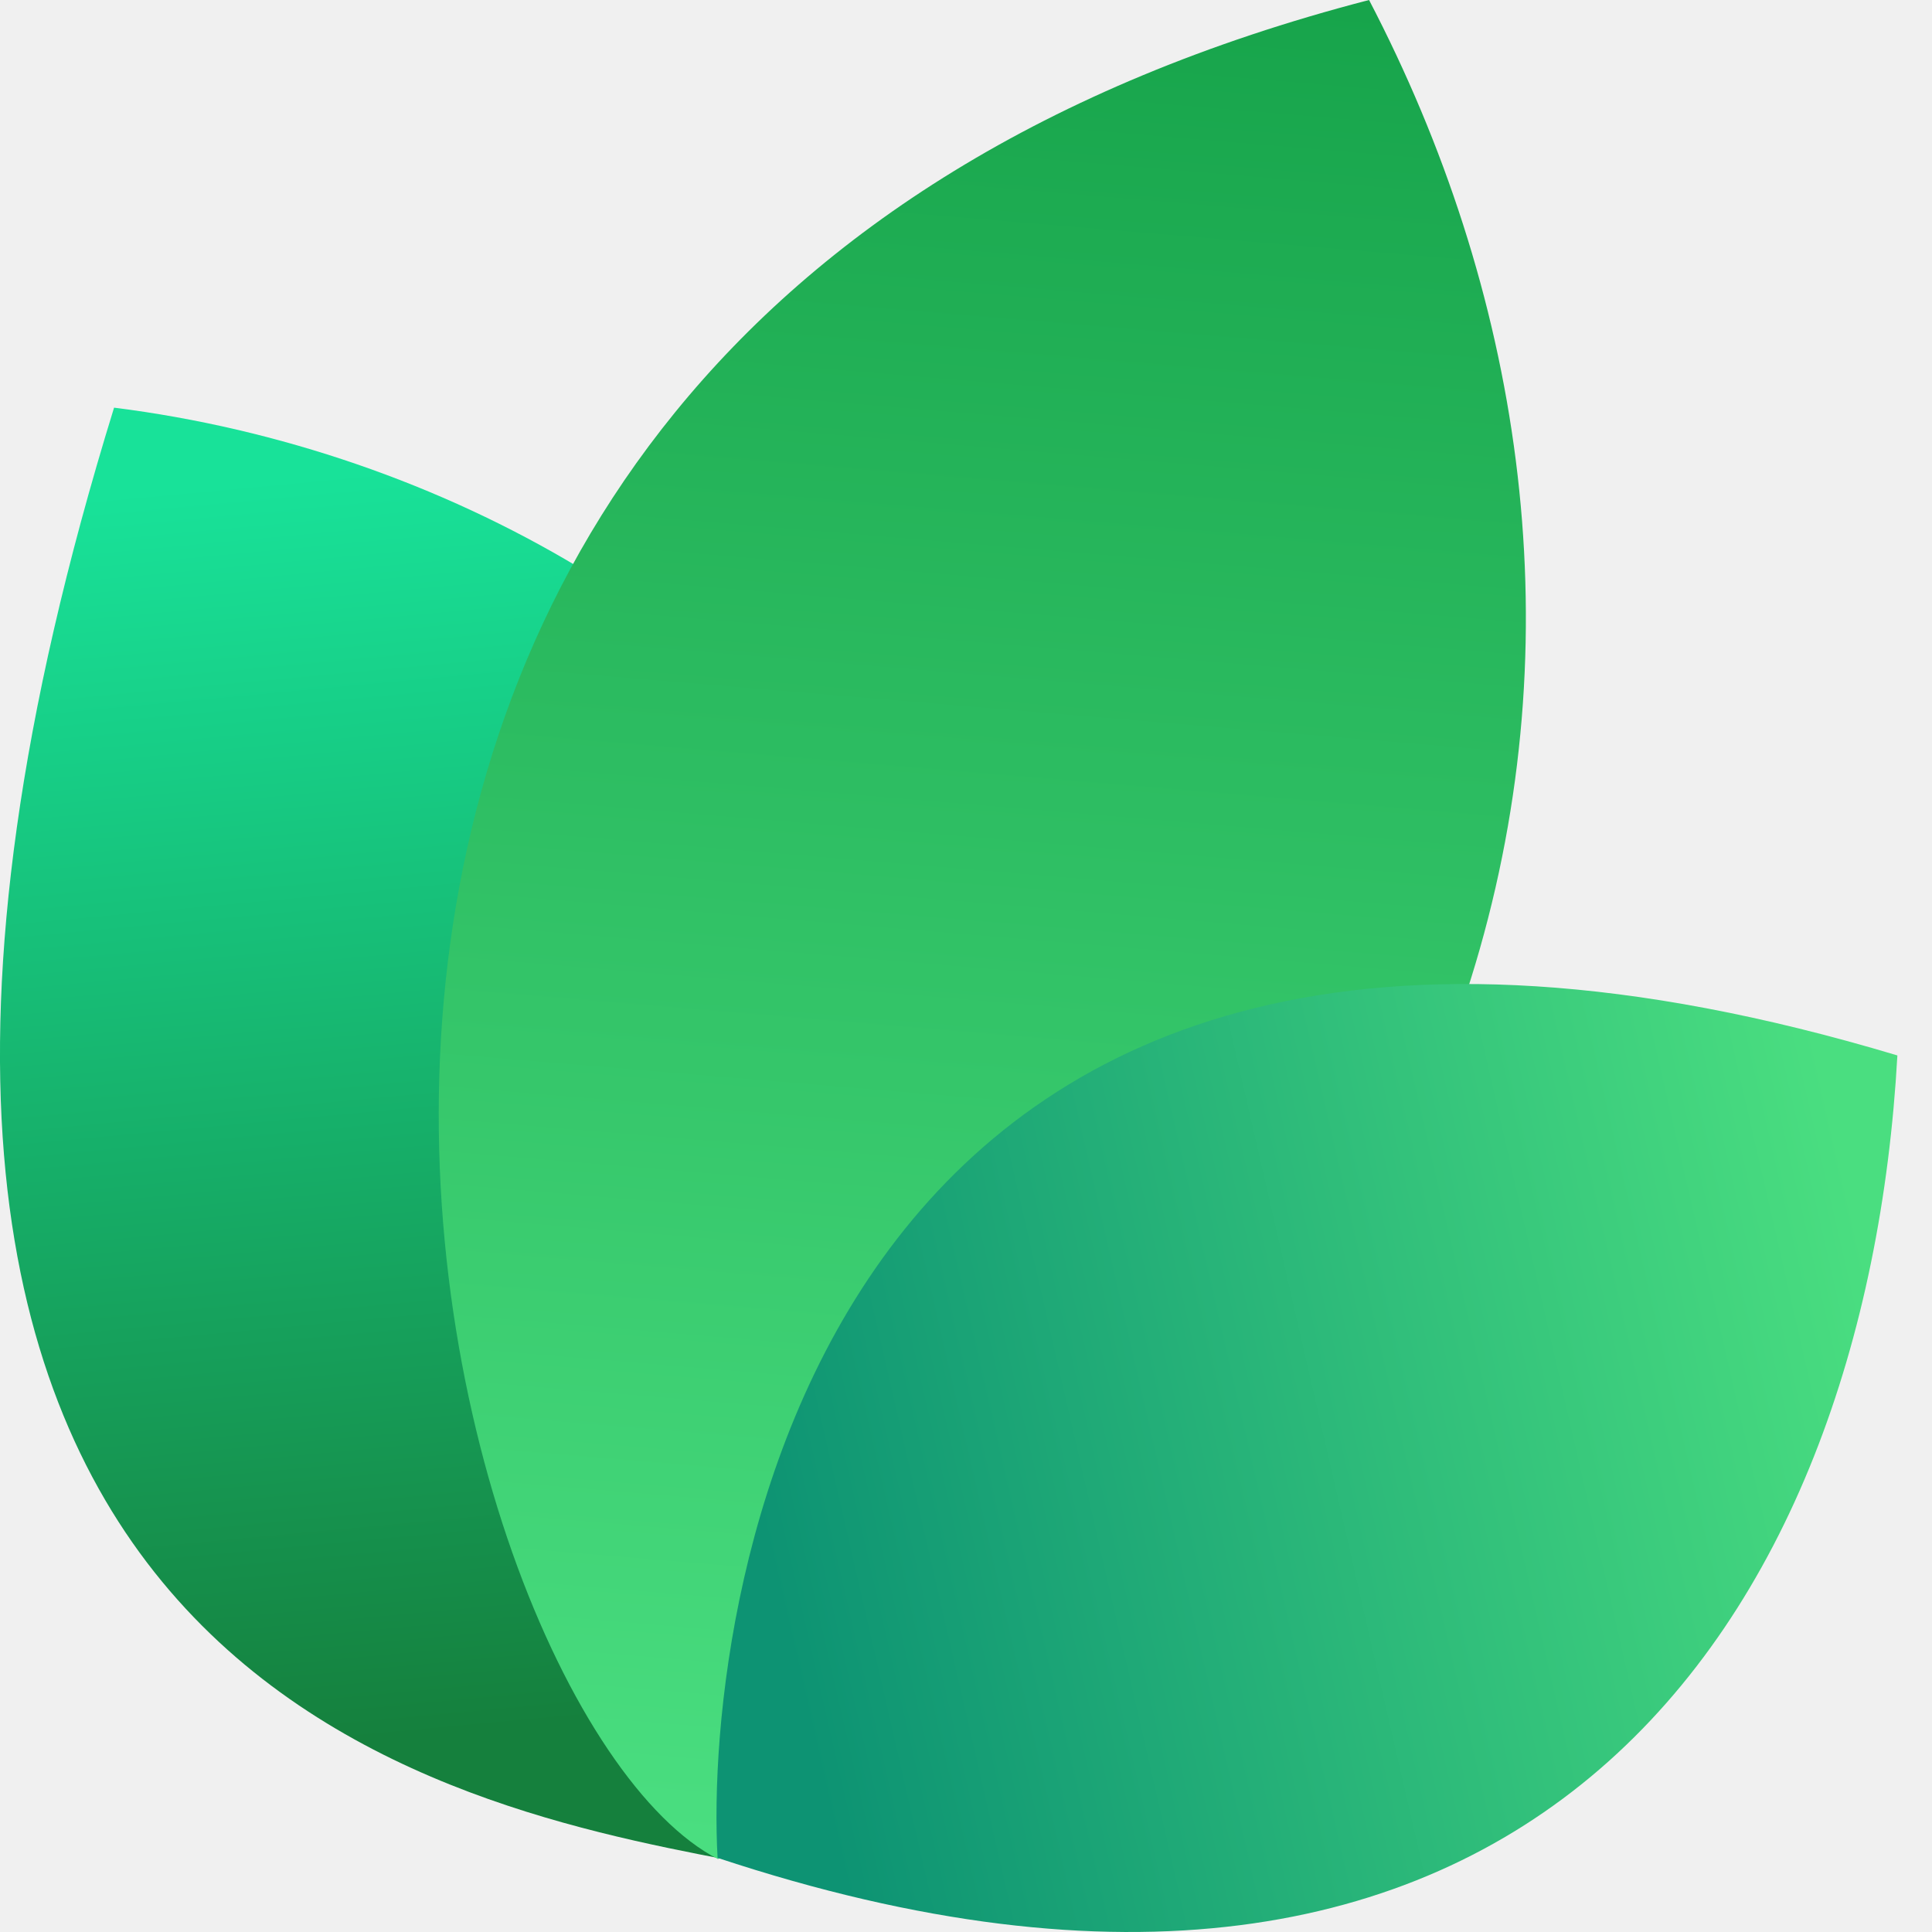
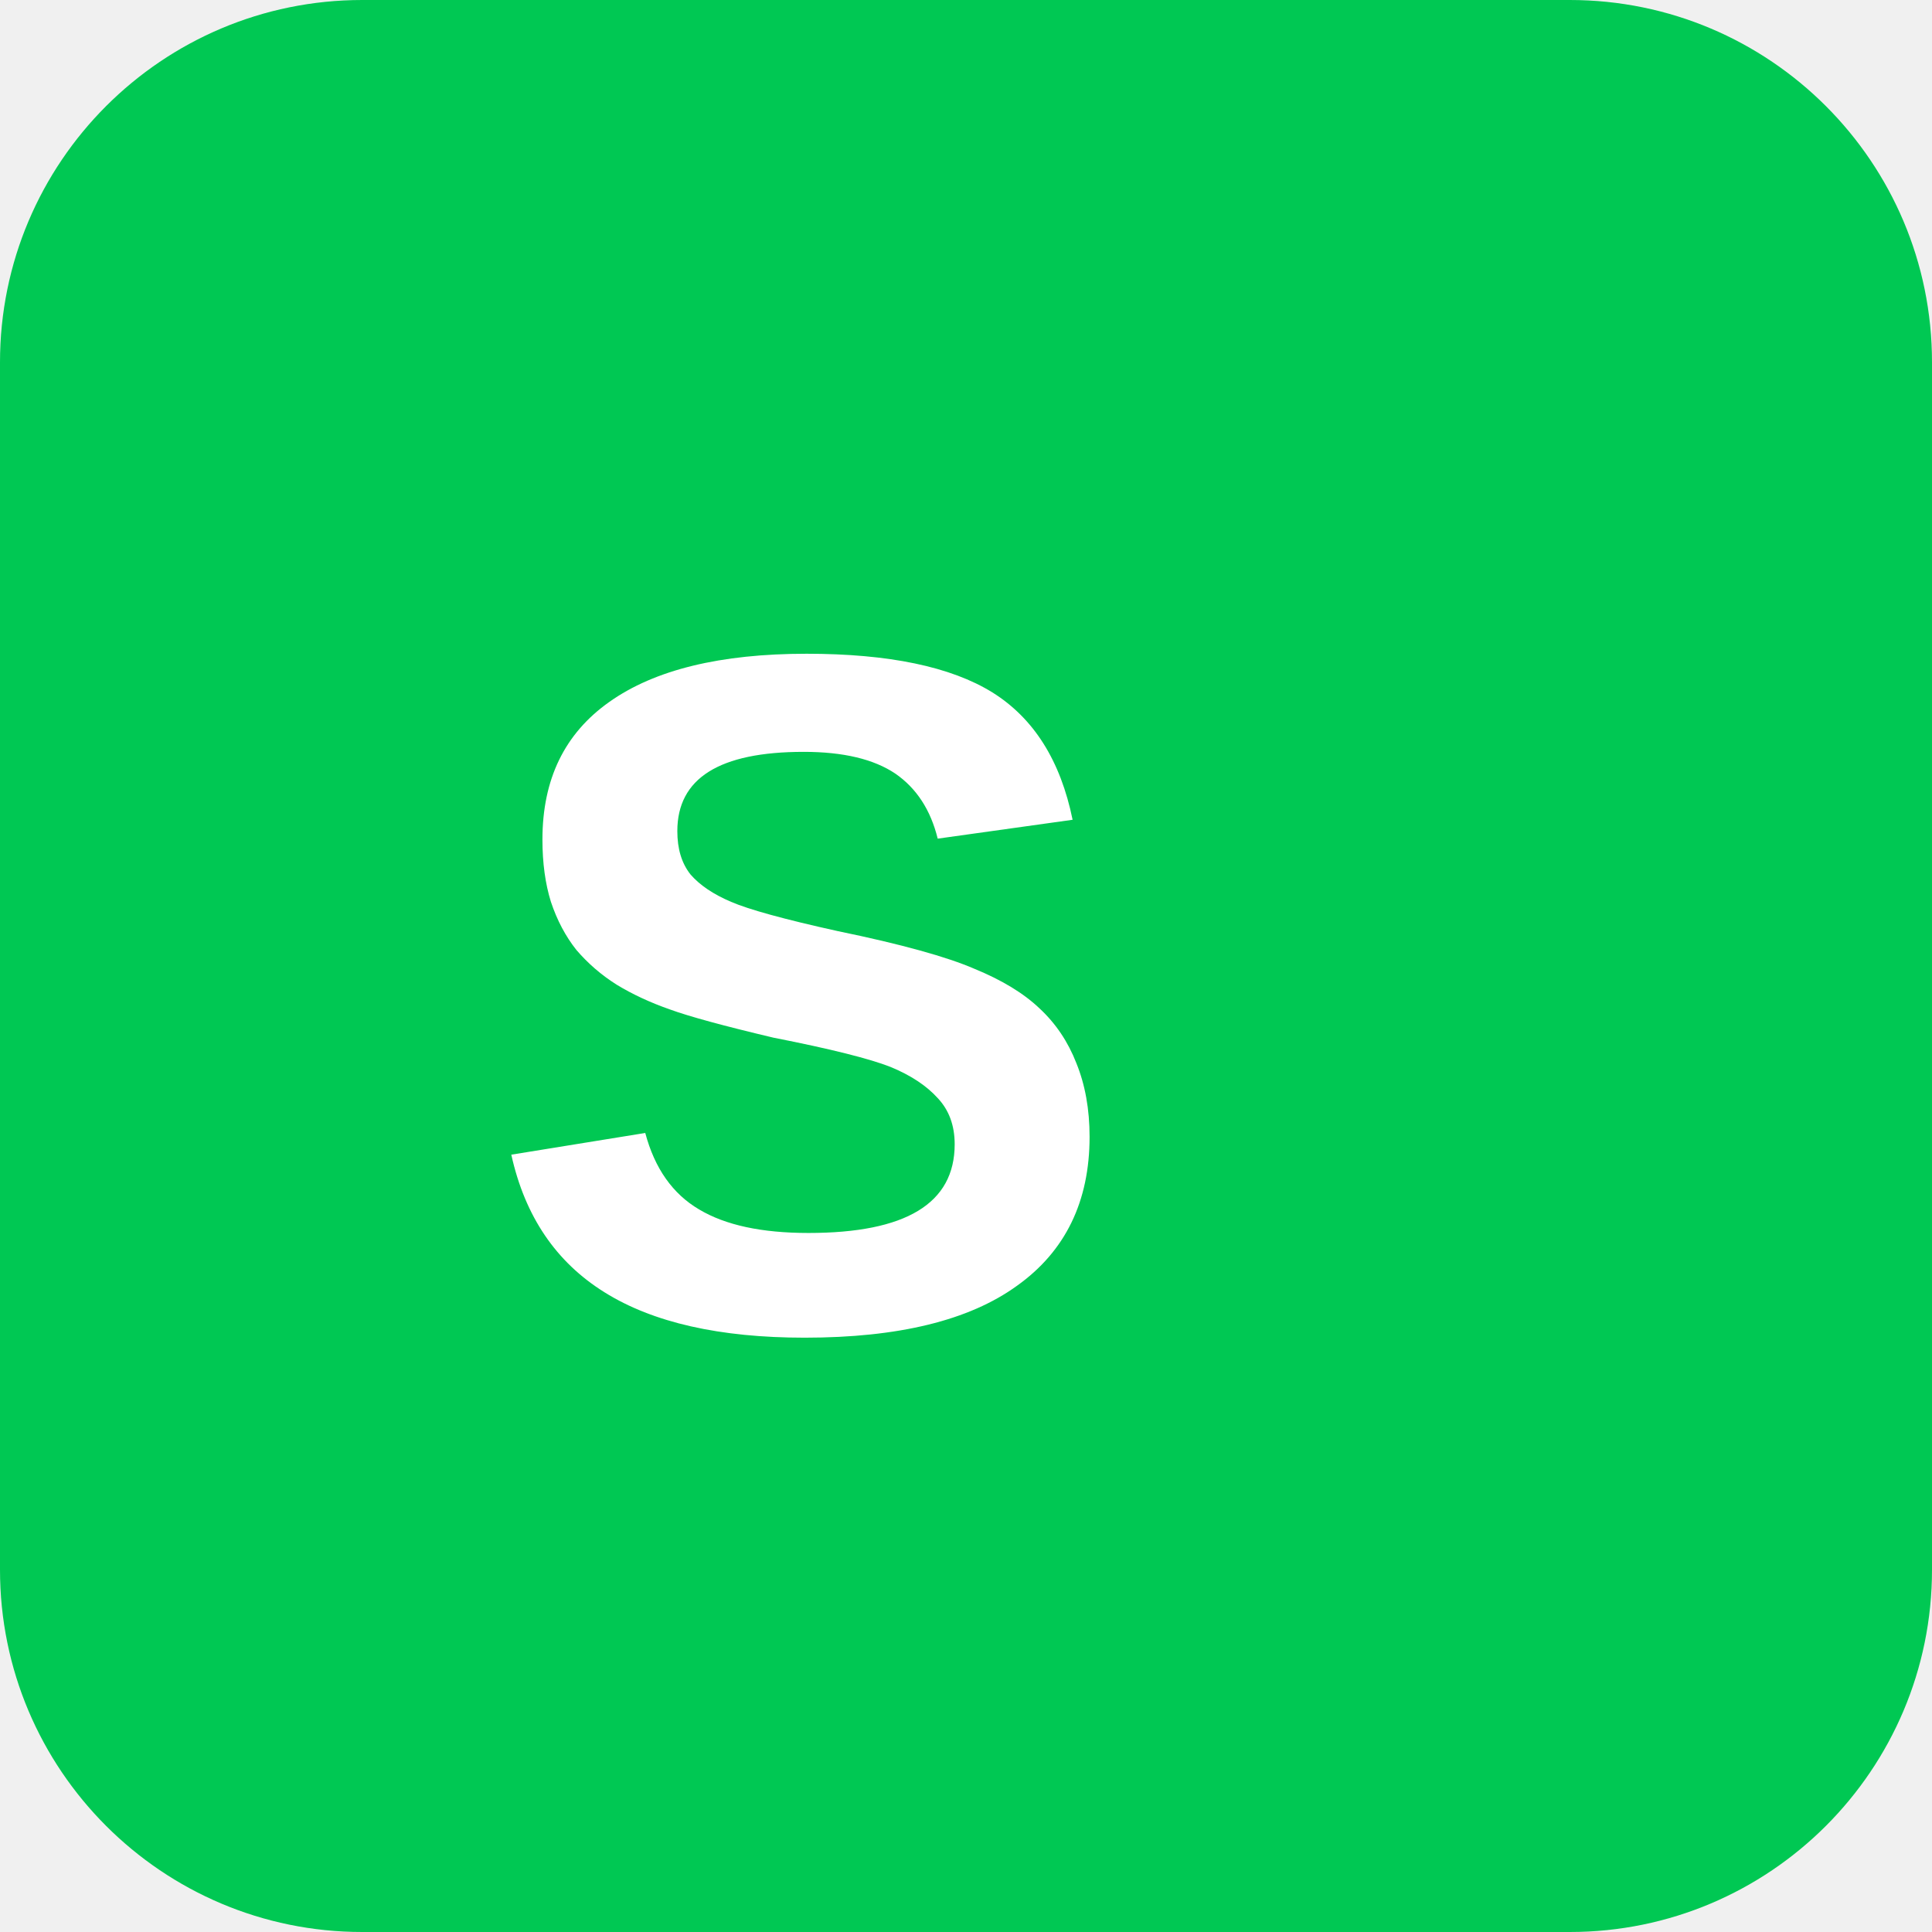
- <svg xmlns="http://www.w3.org/2000/svg" width="24" height="24" viewBox="0 0 24 24" fill="none">
-   <path d="M9.061 23.108C5.268 22.377 -3.391 20.627 1.417 5.064C9.634 6.099 16.973 14.064 9.061 23.108Z" fill="url(#paint0_linear_17557_2021)" />
-   <path d="M8.919 23.094C5.276 21.222 0.784 4.209 17.007 0C20.757 7.193 19.621 16.545 8.919 23.094Z" fill="url(#paint1_linear_17557_2021)" />
-   <path d="M8.914 23.079C8.735 19.882 10.159 9.085 23.57 13.111C23.181 20.123 18.984 26.418 8.914 23.079Z" fill="url(#paint2_linear_17557_2021)" />
-   <defs>
-     <linearGradient id="paint0_linear_17557_2021" x1="3.776" y1="5.916" x2="5.232" y2="21.559" gradientUnits="userSpaceOnUse">
-       <stop stop-color="#18E299" />
-       <stop offset="1" stop-color="#15803D" />
-     </linearGradient>
-     <linearGradient id="paint1_linear_17557_2021" x1="12.171" y1="-0.718" x2="10.19" y2="22.983" gradientUnits="userSpaceOnUse">
-       <stop stop-color="#16A34A" />
-       <stop offset="1" stop-color="#4ADE80" />
-     </linearGradient>
-     <linearGradient id="paint2_linear_17557_2021" x1="23.133" y1="15.353" x2="9.338" y2="18.52" gradientUnits="userSpaceOnUse">
-       <stop stop-color="#4ADE80" />
-       <stop offset="1" stop-color="#0D9373" />
-     </linearGradient>
-   </defs>
+ <svg xmlns="http://www.w3.org/2000/svg" width="32" height="32" viewBox="0 0 32 32" fill="none">
+   <rect width="32" height="32" rx="6" fill="#00C853" />
+   <text x="8" y="22" font-family="Arial, sans-serif" font-size="16" font-weight="bold" fill="#ffffff">S</text>
</svg>
